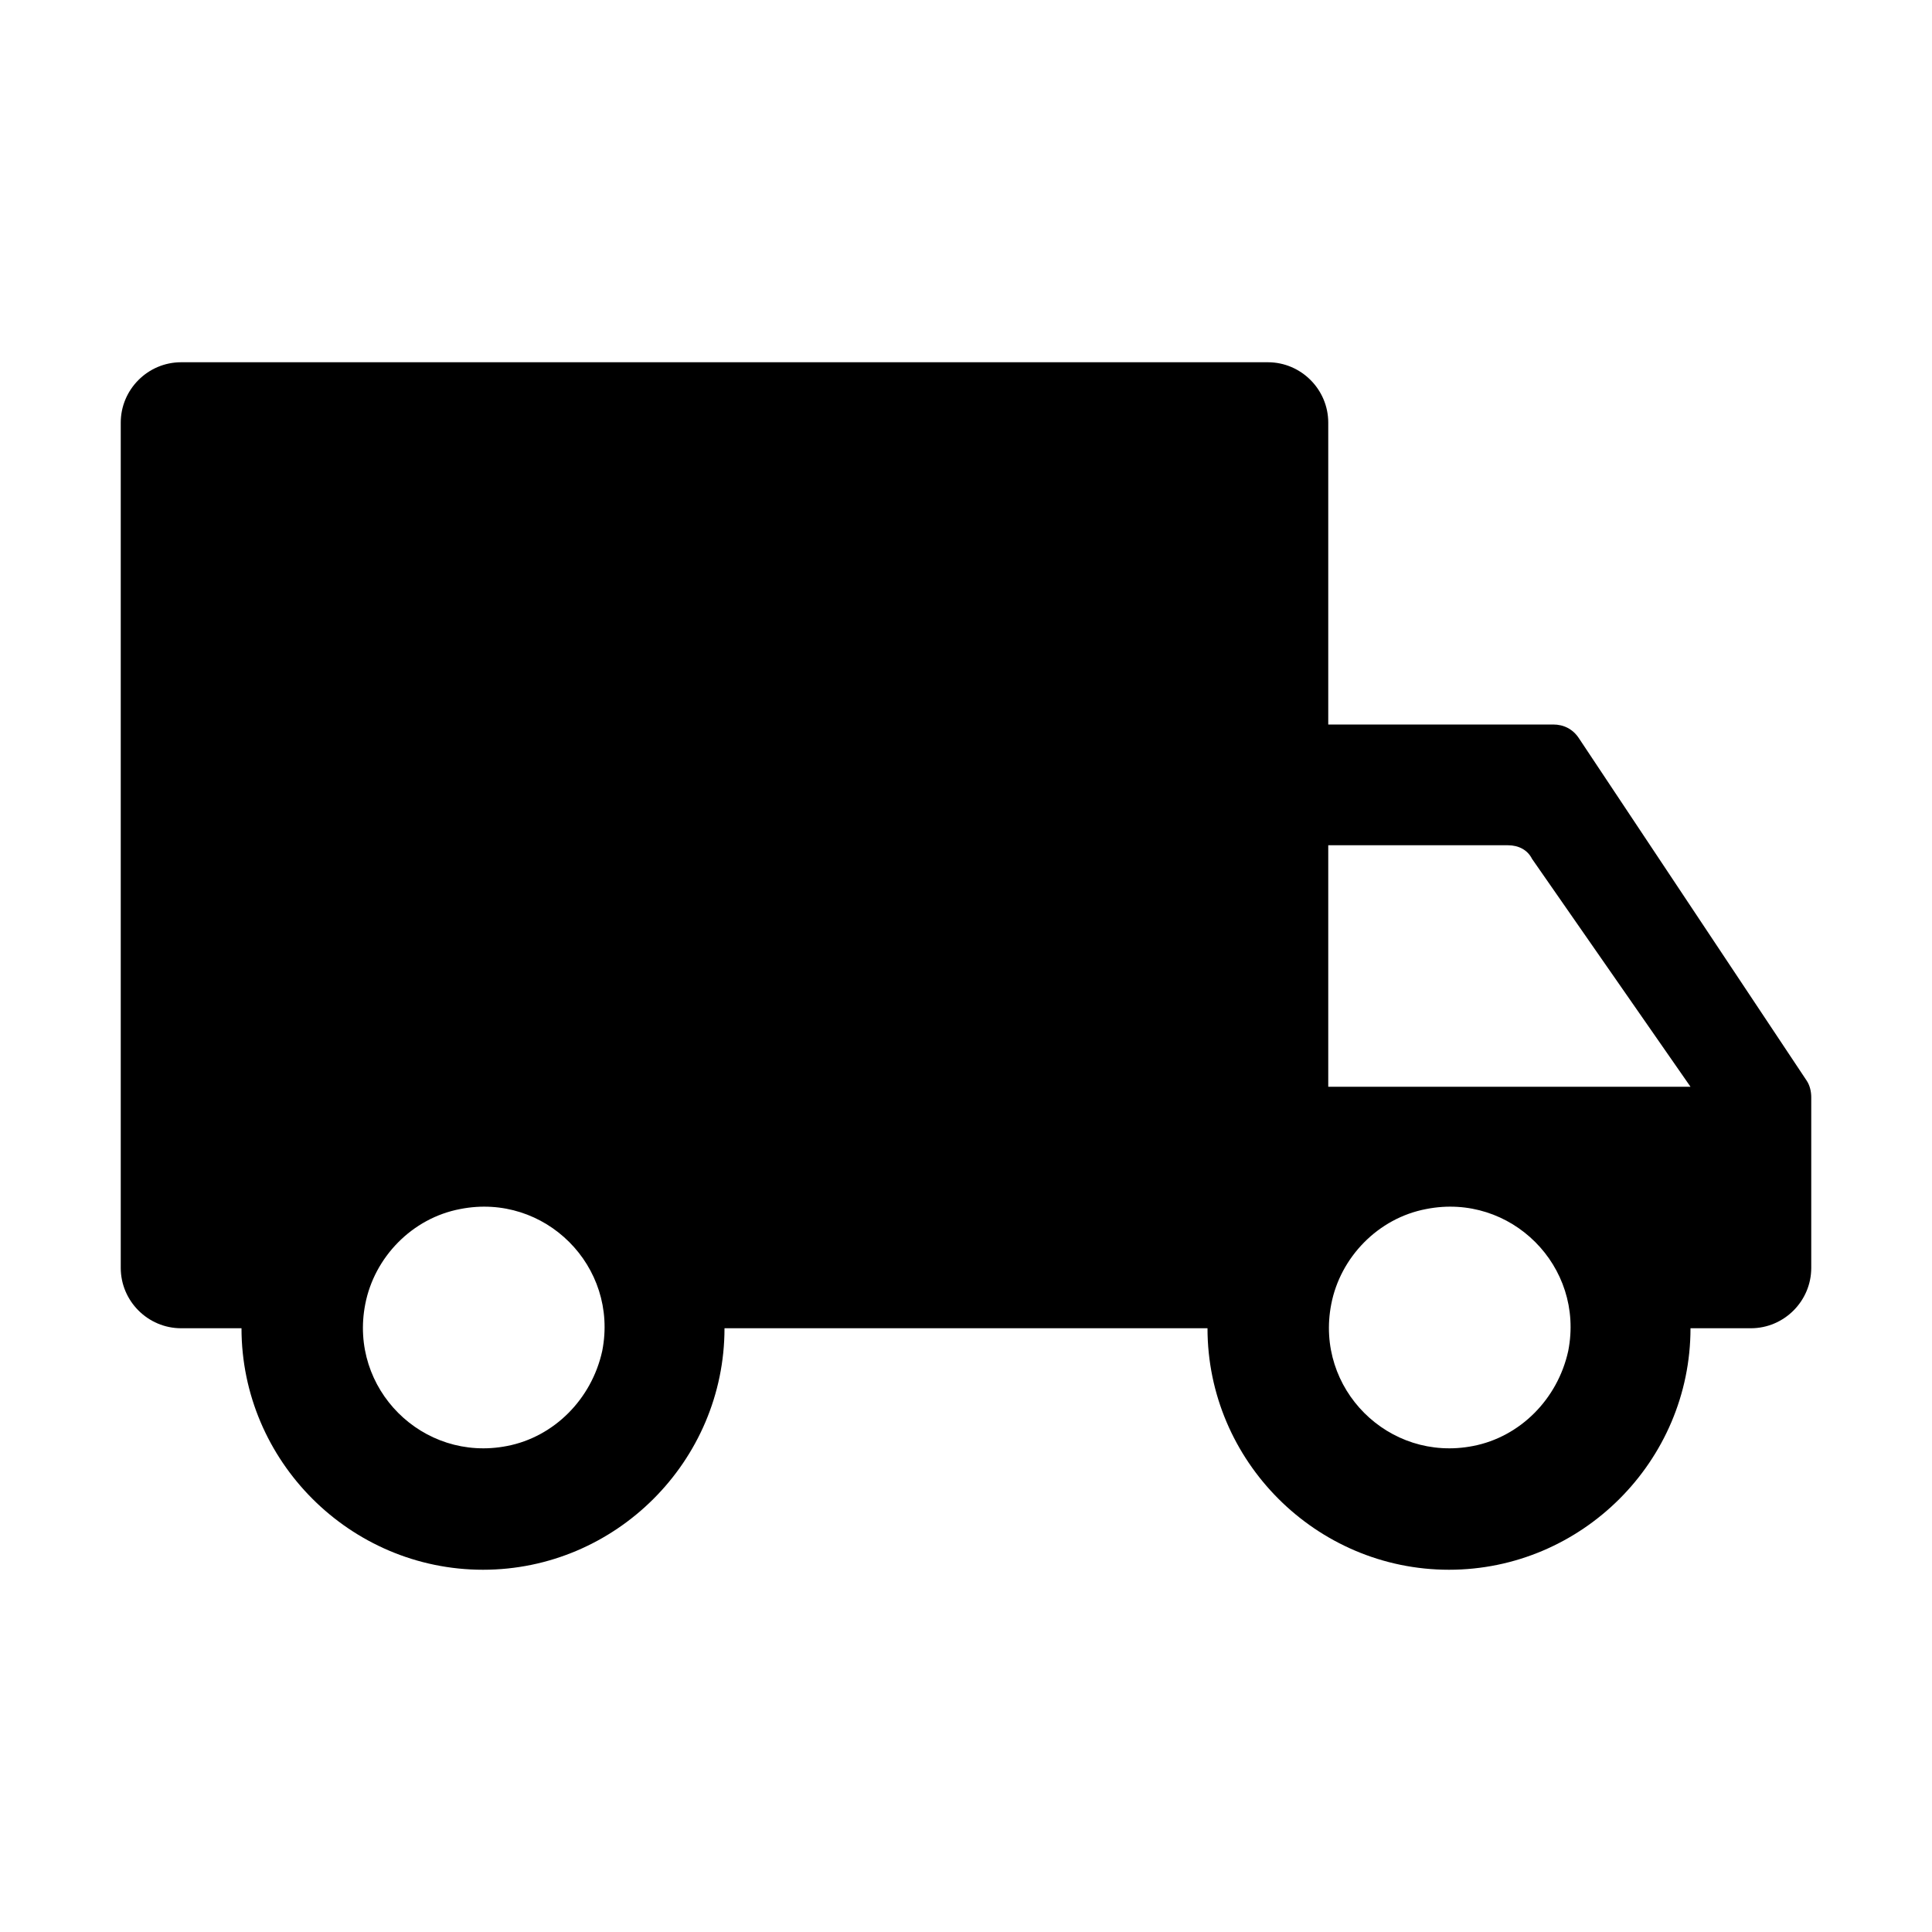
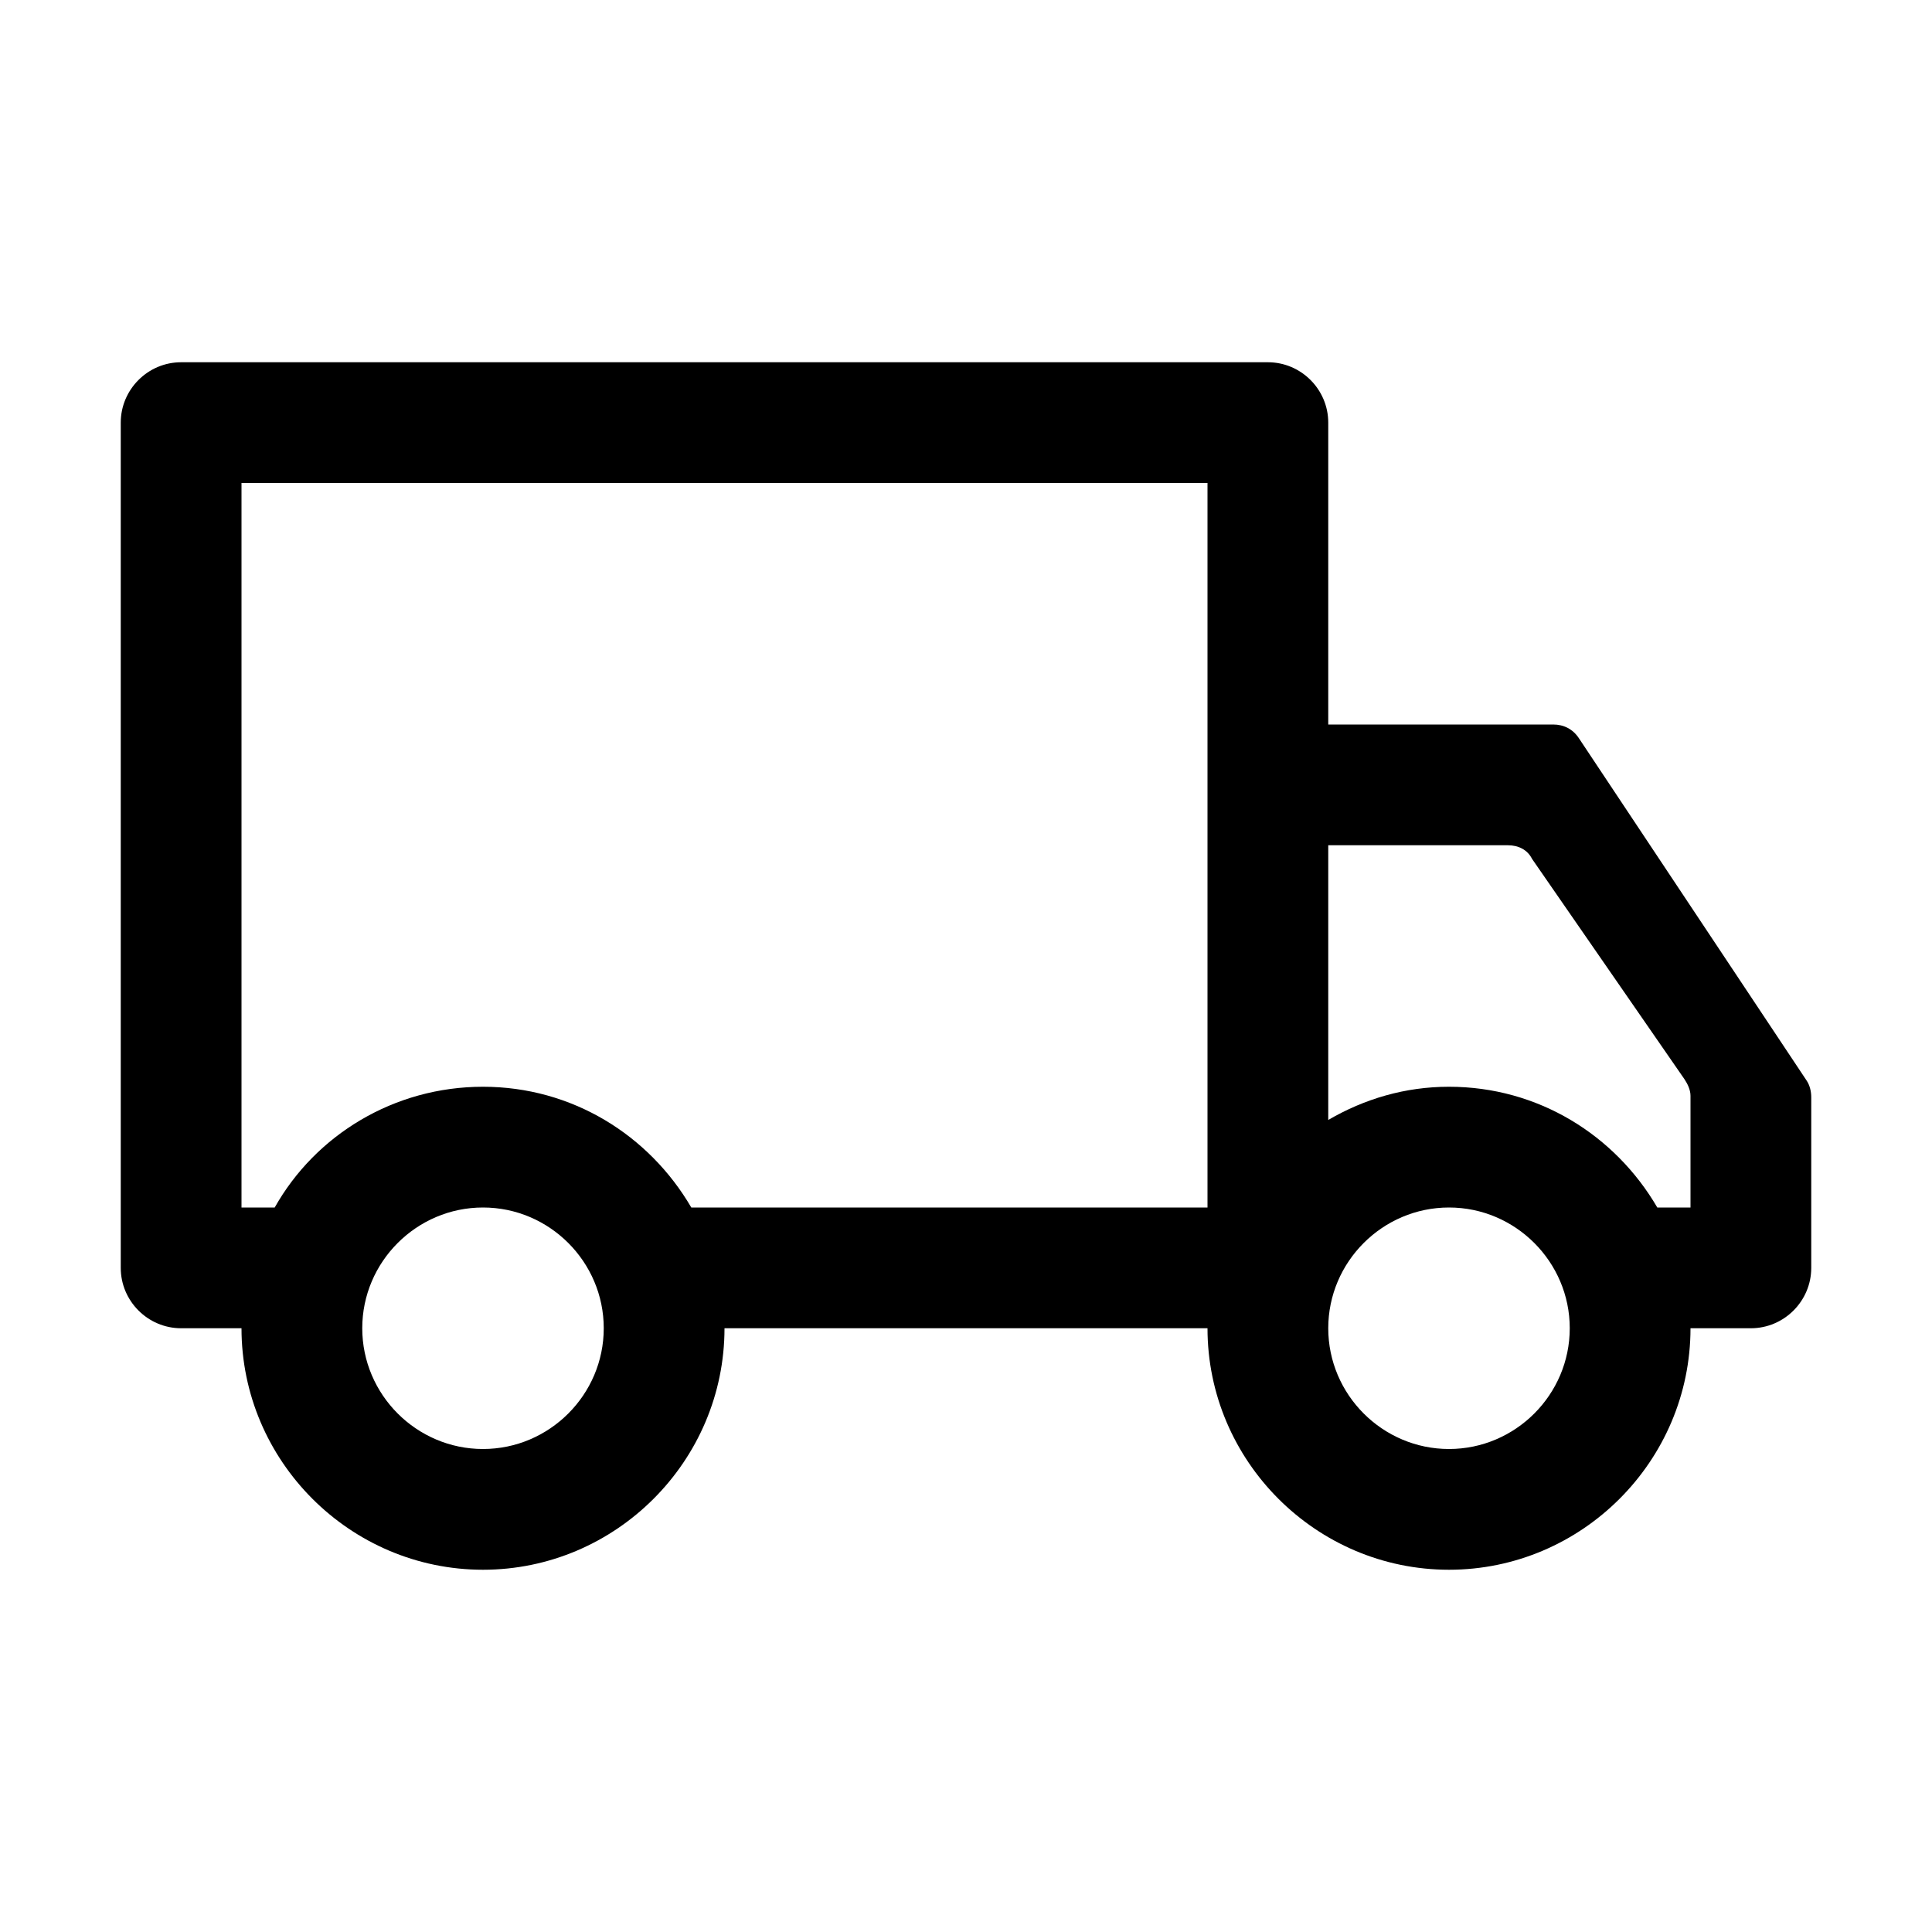
- <svg xmlns="http://www.w3.org/2000/svg" t="1513763474310" class="icon" style="" viewBox="0 0 1024 1024" version="1.1" p-id="3712" width="200" height="200">
+ <svg xmlns="http://www.w3.org/2000/svg" t="1514465502501" class="icon" style="" viewBox="0 0 1024 1024" version="1.1" p-id="3407" width="200" height="200">
  <defs>
    <style type="text/css" />
  </defs>
-   <path d="M823.2 384H704V224c0-17.6-14.4-32-32-32H96c-17.6 0-32 14.4-32 32v448c0 17.6 14.4 32 32 32h32c0 70.4 57.6 128 128 128s128-57.6 128-128h256c0 70.4 57.6 128 128 128s128-57.6 128-128h32c17.6 0 32-14.4 32-32V581.6c0-3.2-0.8-6.4-2.4-8.8l-120.8-181.6c-3.2-4.8-8-7.2-13.6-7.2zM268.8 766.4c-44.8 8.8-84-30.4-75.2-75.2 4.8-24.8 24.8-45.6 50.4-50.4 44.8-8.8 84 30.4 75.2 75.2-5.6 25.6-25.6 45.6-50.4 50.4z m512 0c-44.8 8.8-84-30.4-75.2-75.2 4.8-24.8 24.8-45.6 50.4-50.4 44.8-8.8 84 30.4 75.2 75.2-5.6 25.6-25.6 45.6-50.4 50.4zM704 576V448h95.2c5.6 0 10.4 2.4 12.8 7.2L896 576H704z" p-id="3713" />
+   <path d="M957.6 572.8l-120.8-181.6c-3.2-4.8-8-7.2-13.6-7.2H704V224c0-17.6-14.4-32-32-32H96c-17.6 0-32 14.4-32 32v448c0 17.6 14.4 32 32 32h32c0 70.4 57.6 128 128 128s128-57.6 128-128h256c0 70.4 57.6 128 128 128s128-57.6 128-128h32c17.6 0 32-14.4 32-32V581.6c0-3.2-0.8-6.4-2.4-8.8zM256 768c-35.2 0-64-28.8-64-64s28.8-64 64-64 64 28.8 64 64-28.8 64-64 64z m384-128H366.4c-22.4-38.4-63.2-64-110.4-64s-88.8 25.6-110.4 64H128V256h512v384z m128 128c-35.2 0-64-28.8-64-64s28.8-64 64-64 64 28.8 64 64-28.8 64-64 64z m128-128h-17.6c-22.4-38.4-63.2-64-110.4-64-23.2 0-44.8 6.4-64 17.6V448h95.2c5.6 0 10.4 2.4 12.8 7.2l80.8 116.8c1.6 2.4 3.2 5.6 3.2 8.8V640z" p-id="3408" />
</svg>
